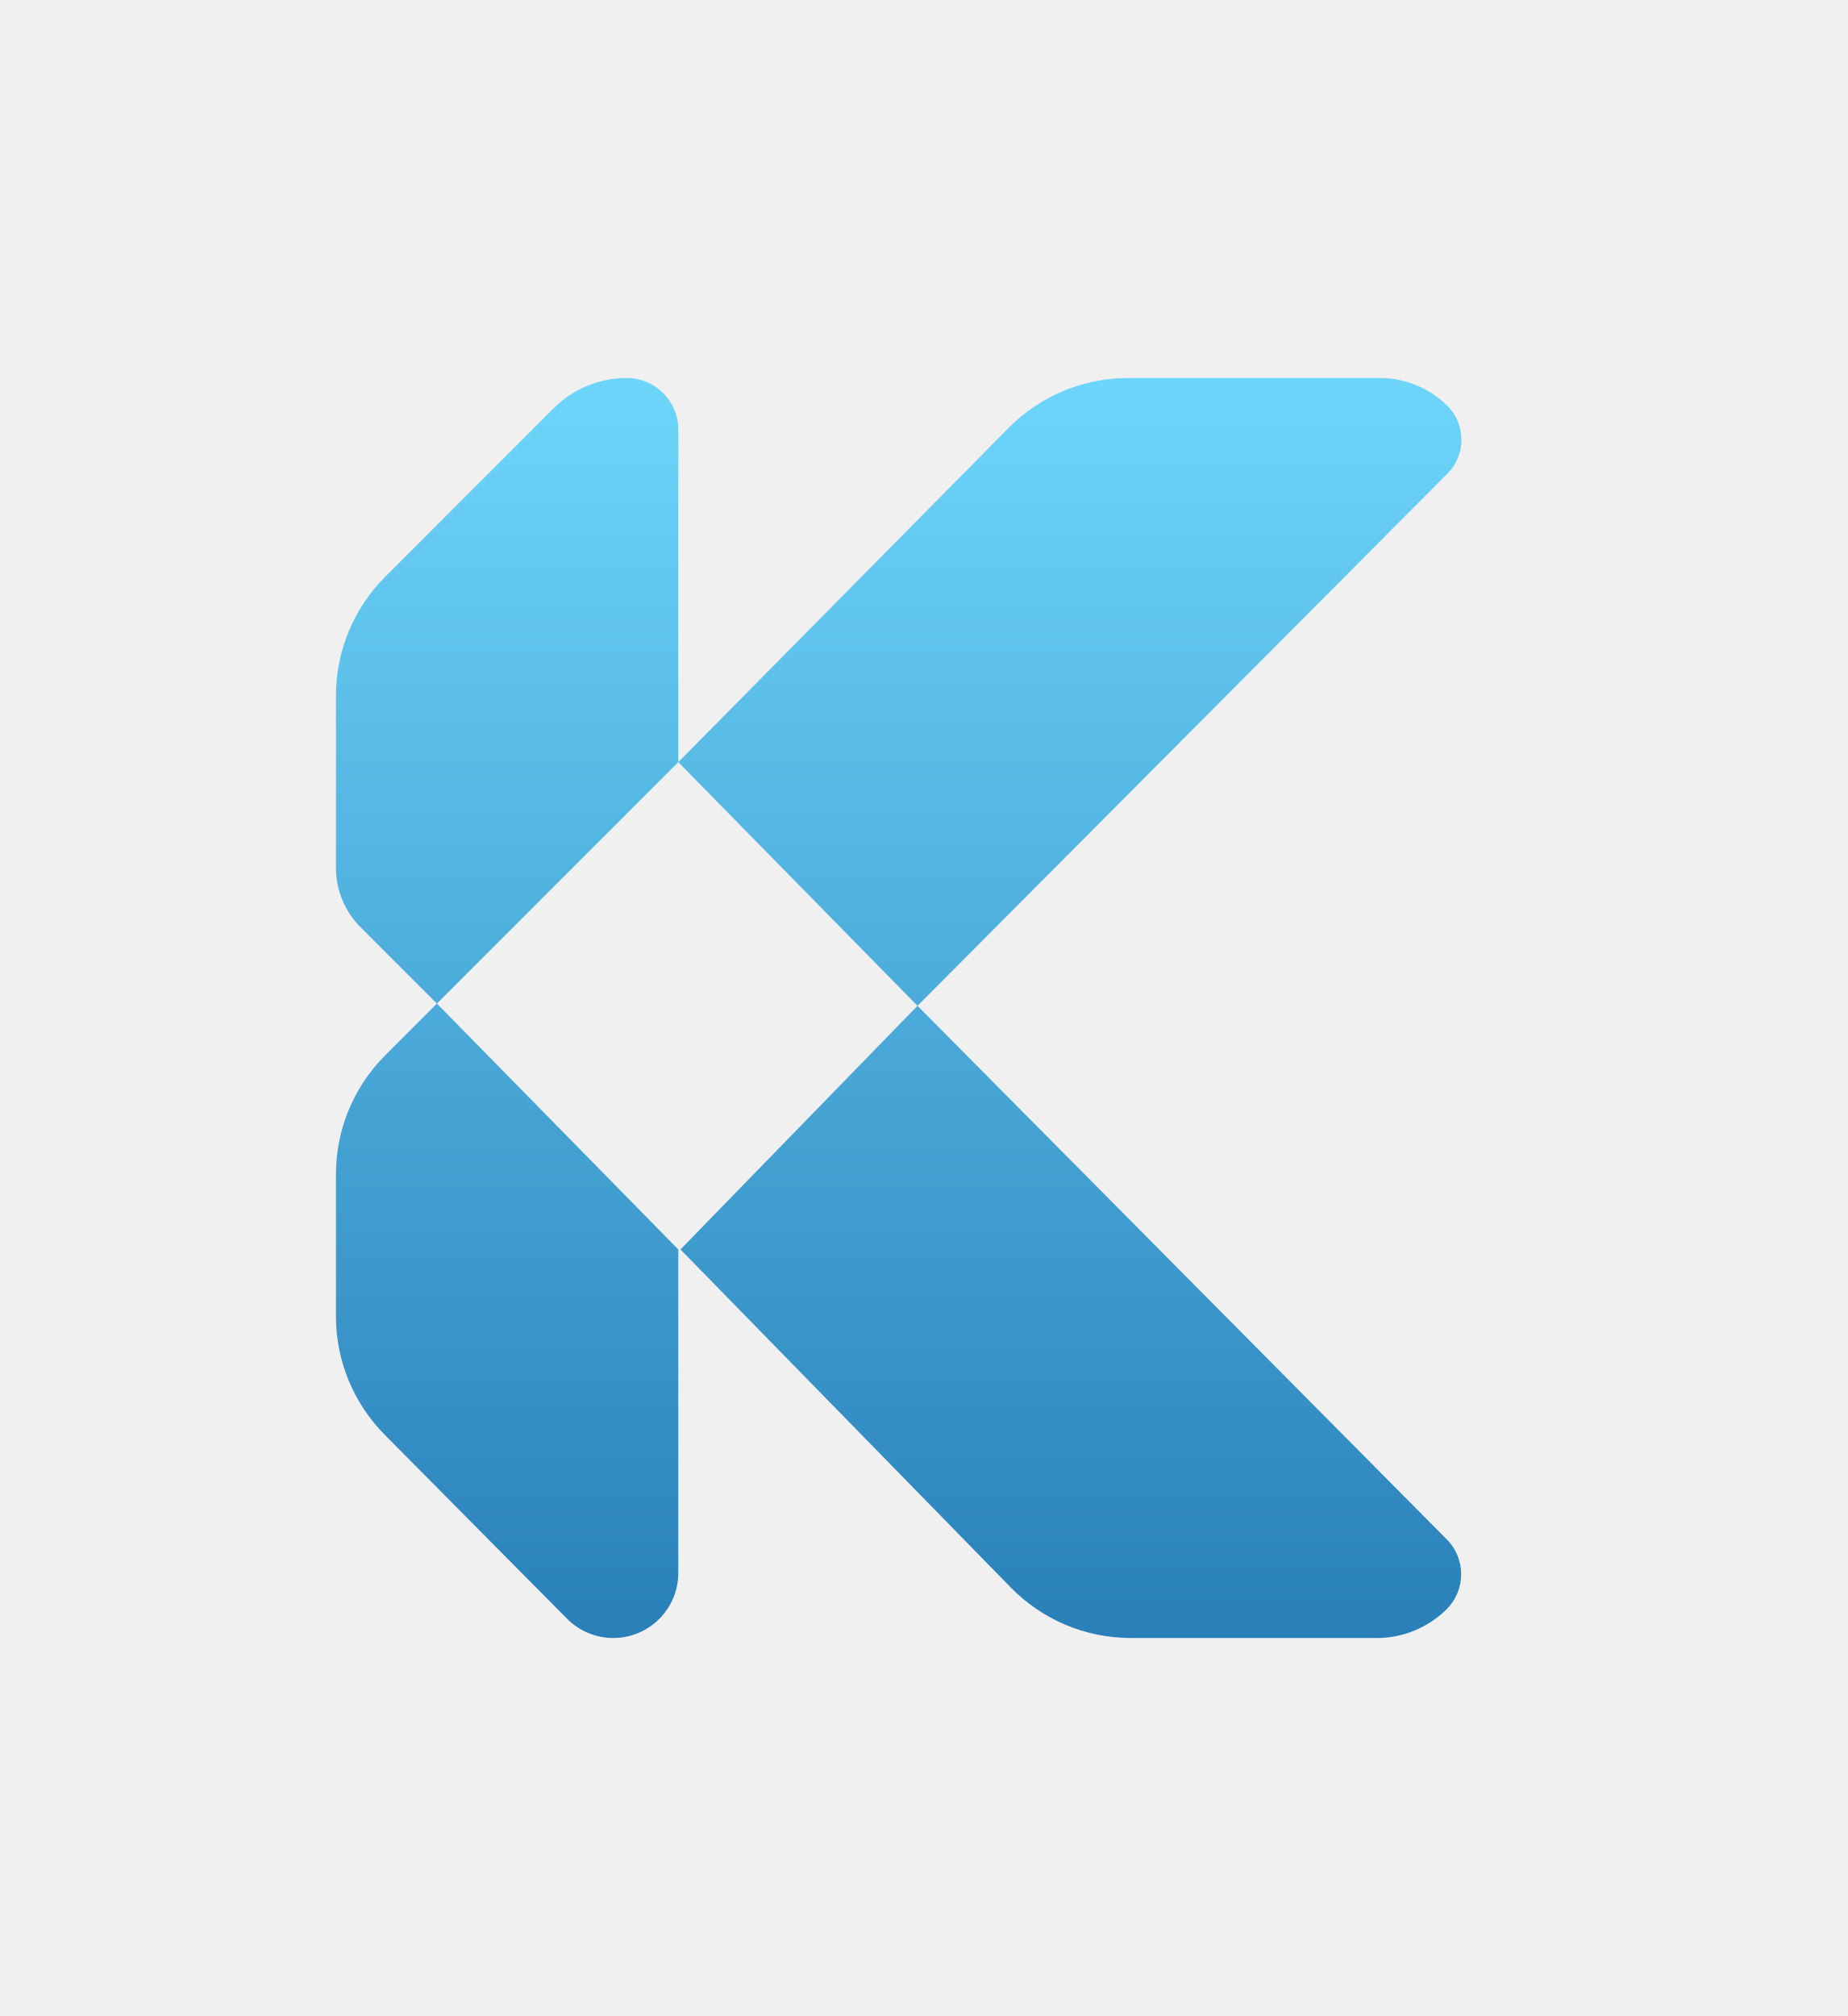
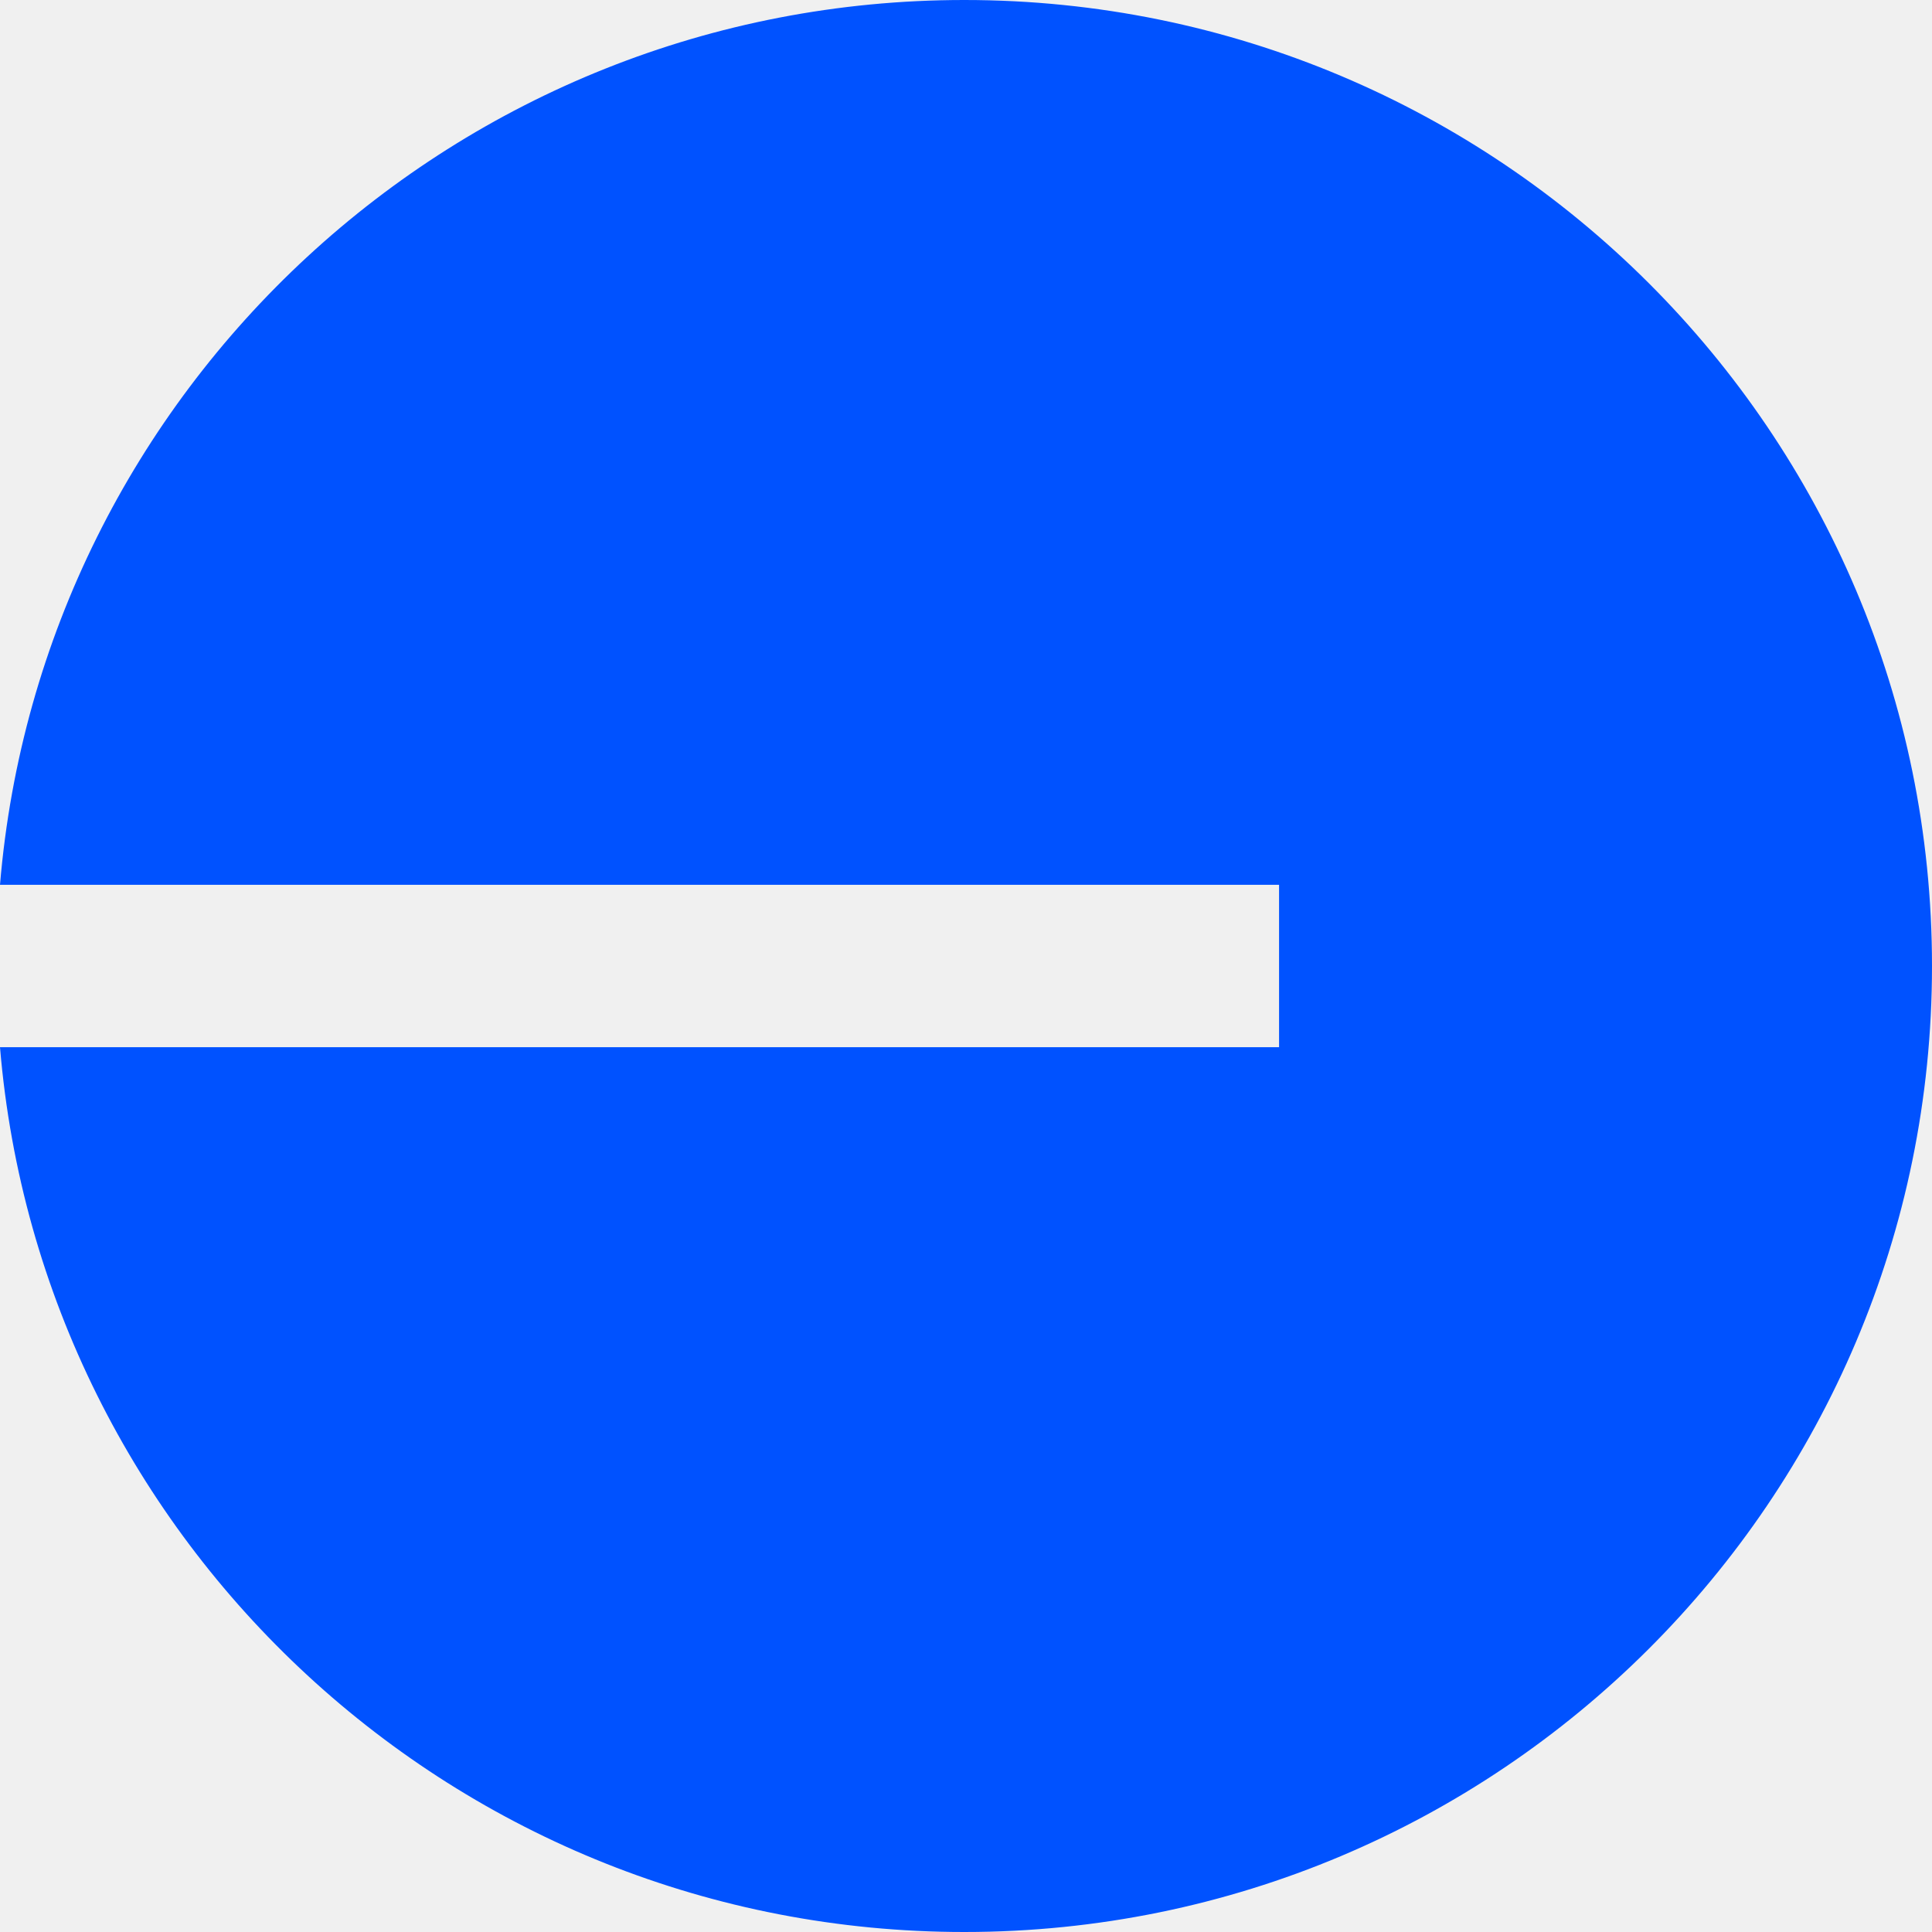
- <svg xmlns="http://www.w3.org/2000/svg" width="44" height="48" viewBox="0 0 44 48" fill="none">
-   <g id="Frame 1000004806">
-     <path id="Vector 649" d="M16.152 10.229V18.146L24.018 10.188C24.77 9.428 25.794 9 26.863 9H32.857C33.458 9 34.034 9.236 34.461 9.658C34.911 10.102 34.915 10.828 34.468 11.276L21.848 23.948L34.454 36.654C34.909 37.113 34.908 37.854 34.451 38.312C34.01 38.752 33.412 39 32.789 39H26.928C25.852 39 24.82 38.566 24.068 37.796L16.204 29.749L21.848 23.948L16.152 18.146L10.404 23.895L16.152 29.749V37.451C16.152 38.306 15.458 39 14.603 39C14.19 39 13.794 38.835 13.503 38.541L9.159 34.159C8.417 33.41 8 32.398 8 31.343V27.956C8 26.896 8.421 25.878 9.171 25.128L10.404 23.895L8.586 22.077C8.211 21.702 8 21.193 8 20.663V16.563C8 15.502 8.421 14.485 9.171 13.734L13.185 9.72C13.646 9.259 14.271 9 14.923 9C15.602 9 16.152 9.55 16.152 10.229Z" fill="url(#paint0_linear_10857_7149)" />
+ <svg xmlns="http://www.w3.org/2000/svg" fill="none" height="128" width="128">
+   <g clip-path="url(#A)">
+     <path fill="#0052ff" d="M63.888 128C99.296 128 128 99.346 128 64S99.296 0 63.888 0C30.295 0 2.737 25.792 0 58.62h84.741V69.38H0C2.737 102.208 30.295 128 63.888 128z" />
  </g>
  <defs>
-     <linearGradient id="paint0_linear_10857_7149" x1="21.639" y1="9" x2="21.639" y2="39" gradientUnits="userSpaceOnUse">
-       <stop stop-color="#6DD5FA" />
-       <stop offset="1" stop-color="#2980B9" />
-     </linearGradient>
+     <clipPath id="A">
+       <path d="M0 0h128v128H0z" fill="#fff" />
+     </clipPath>
  </defs>
</svg>
